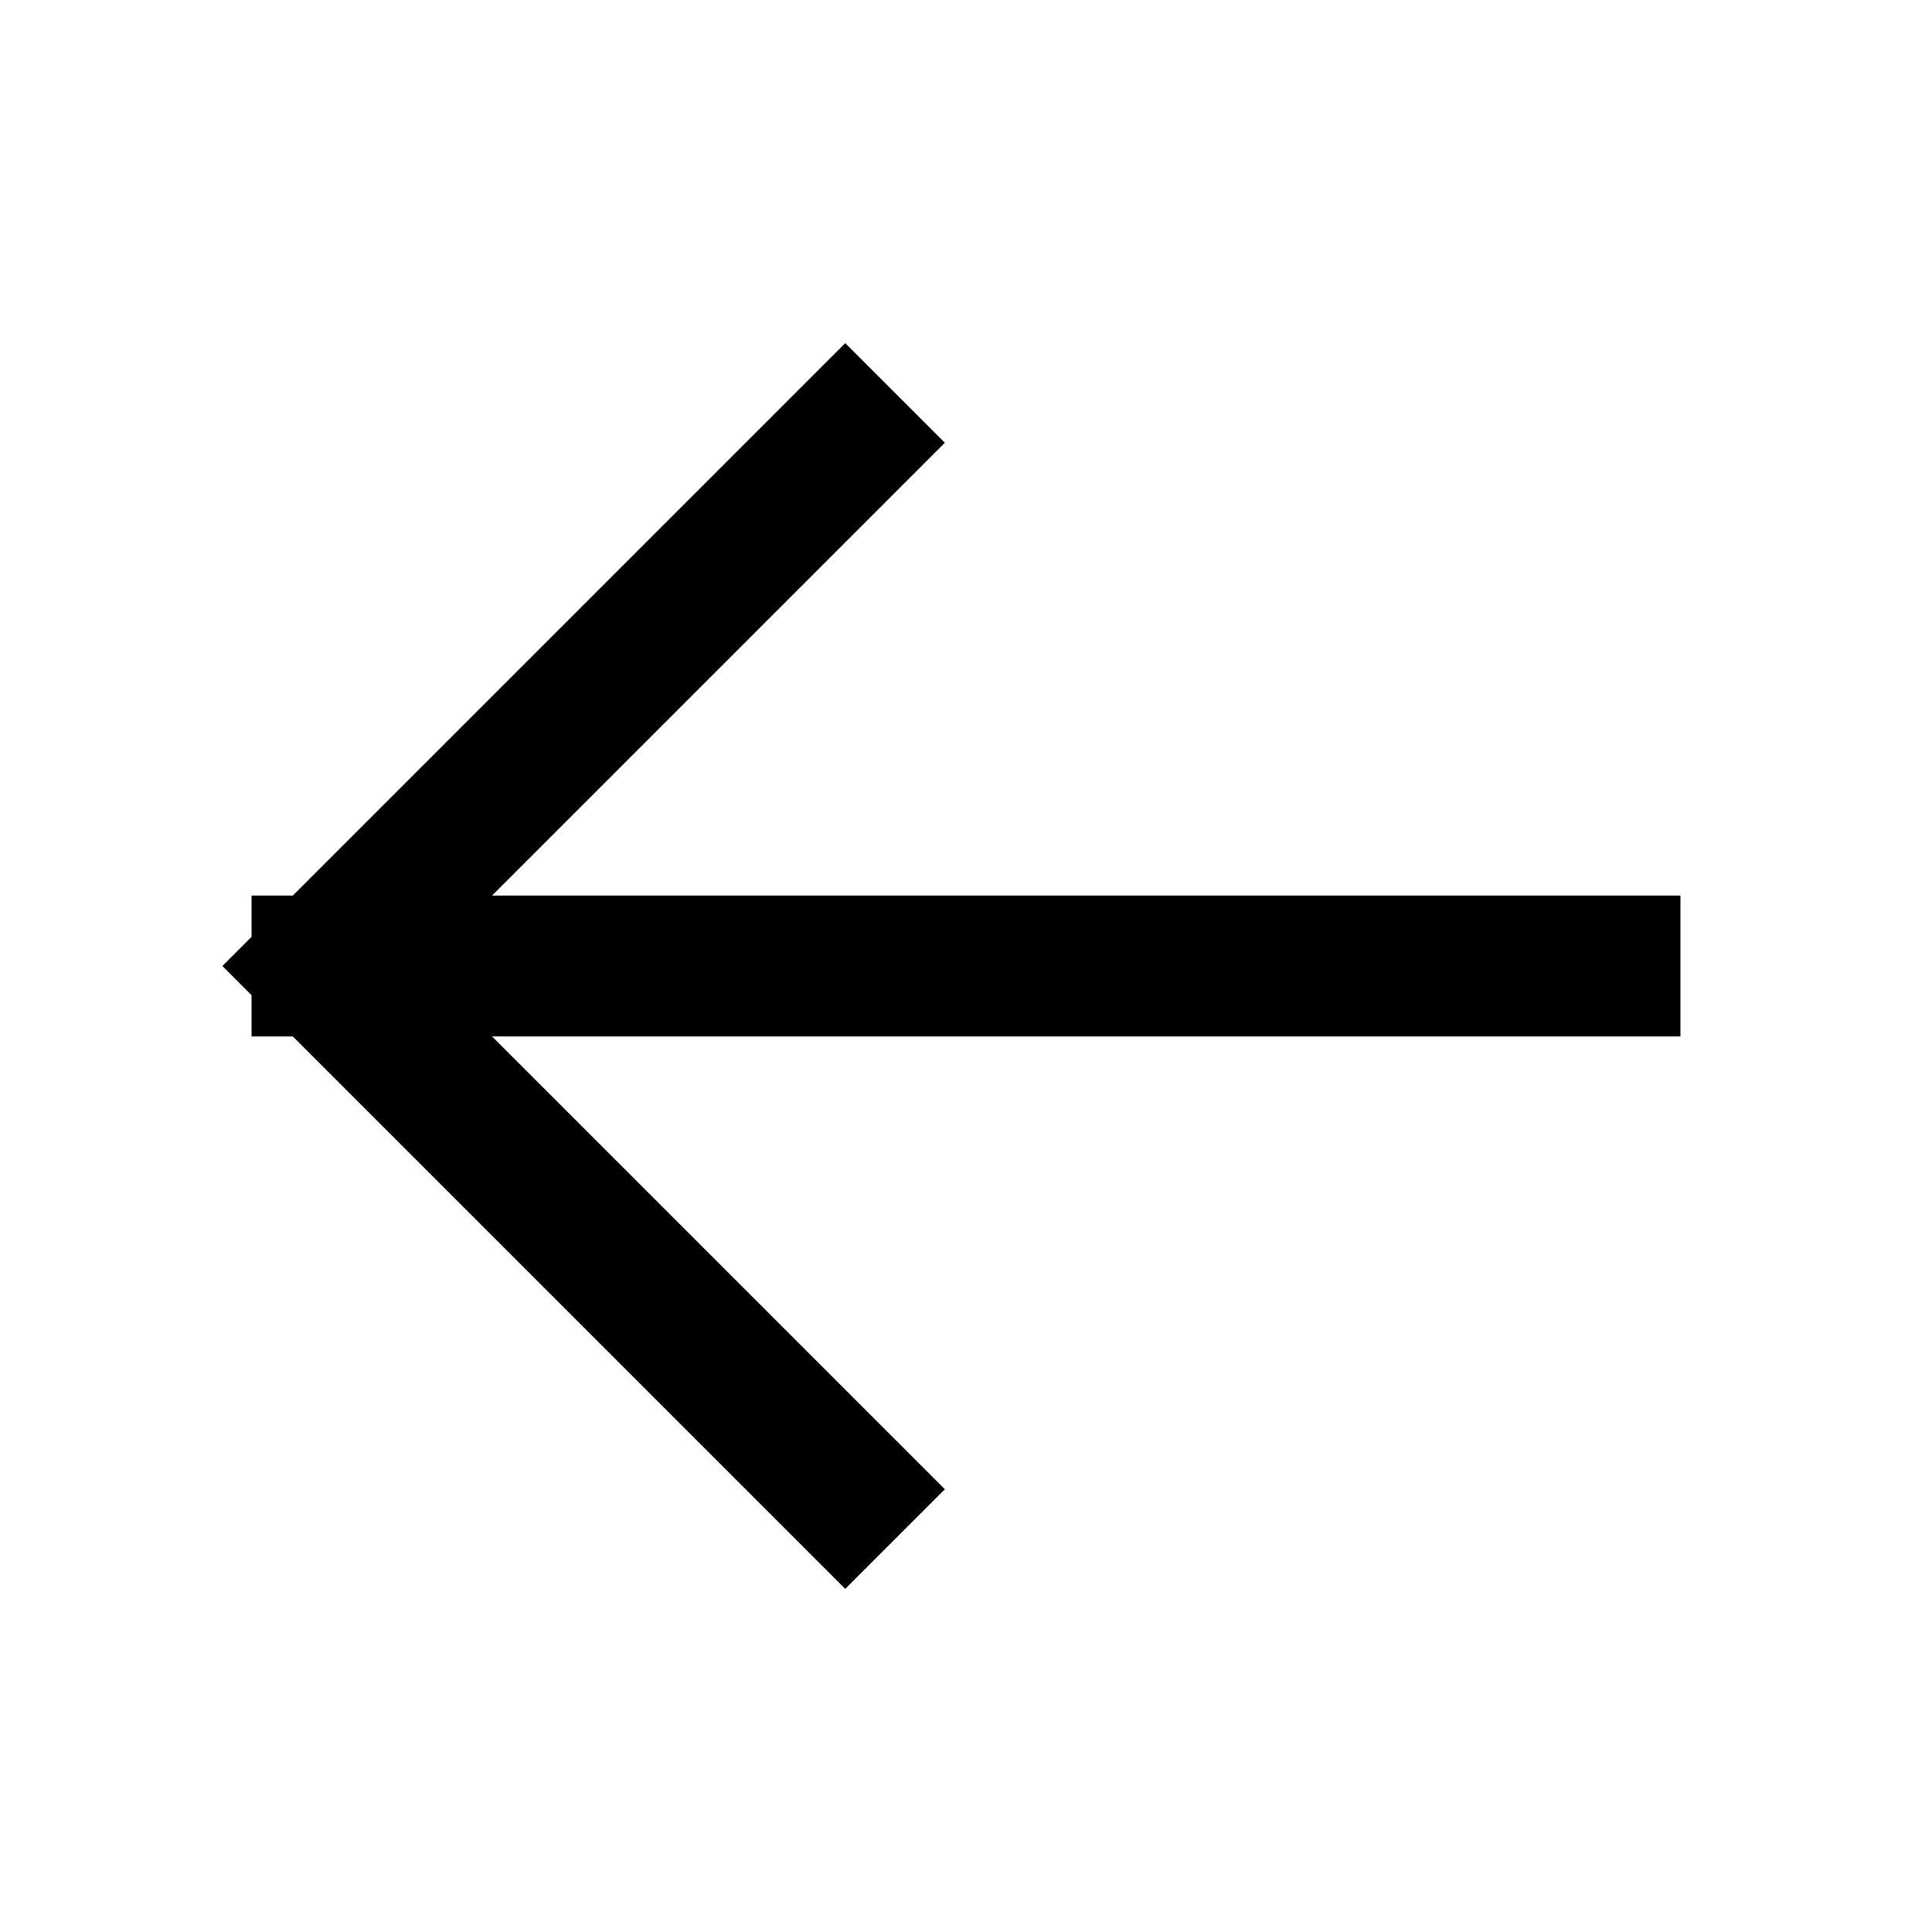
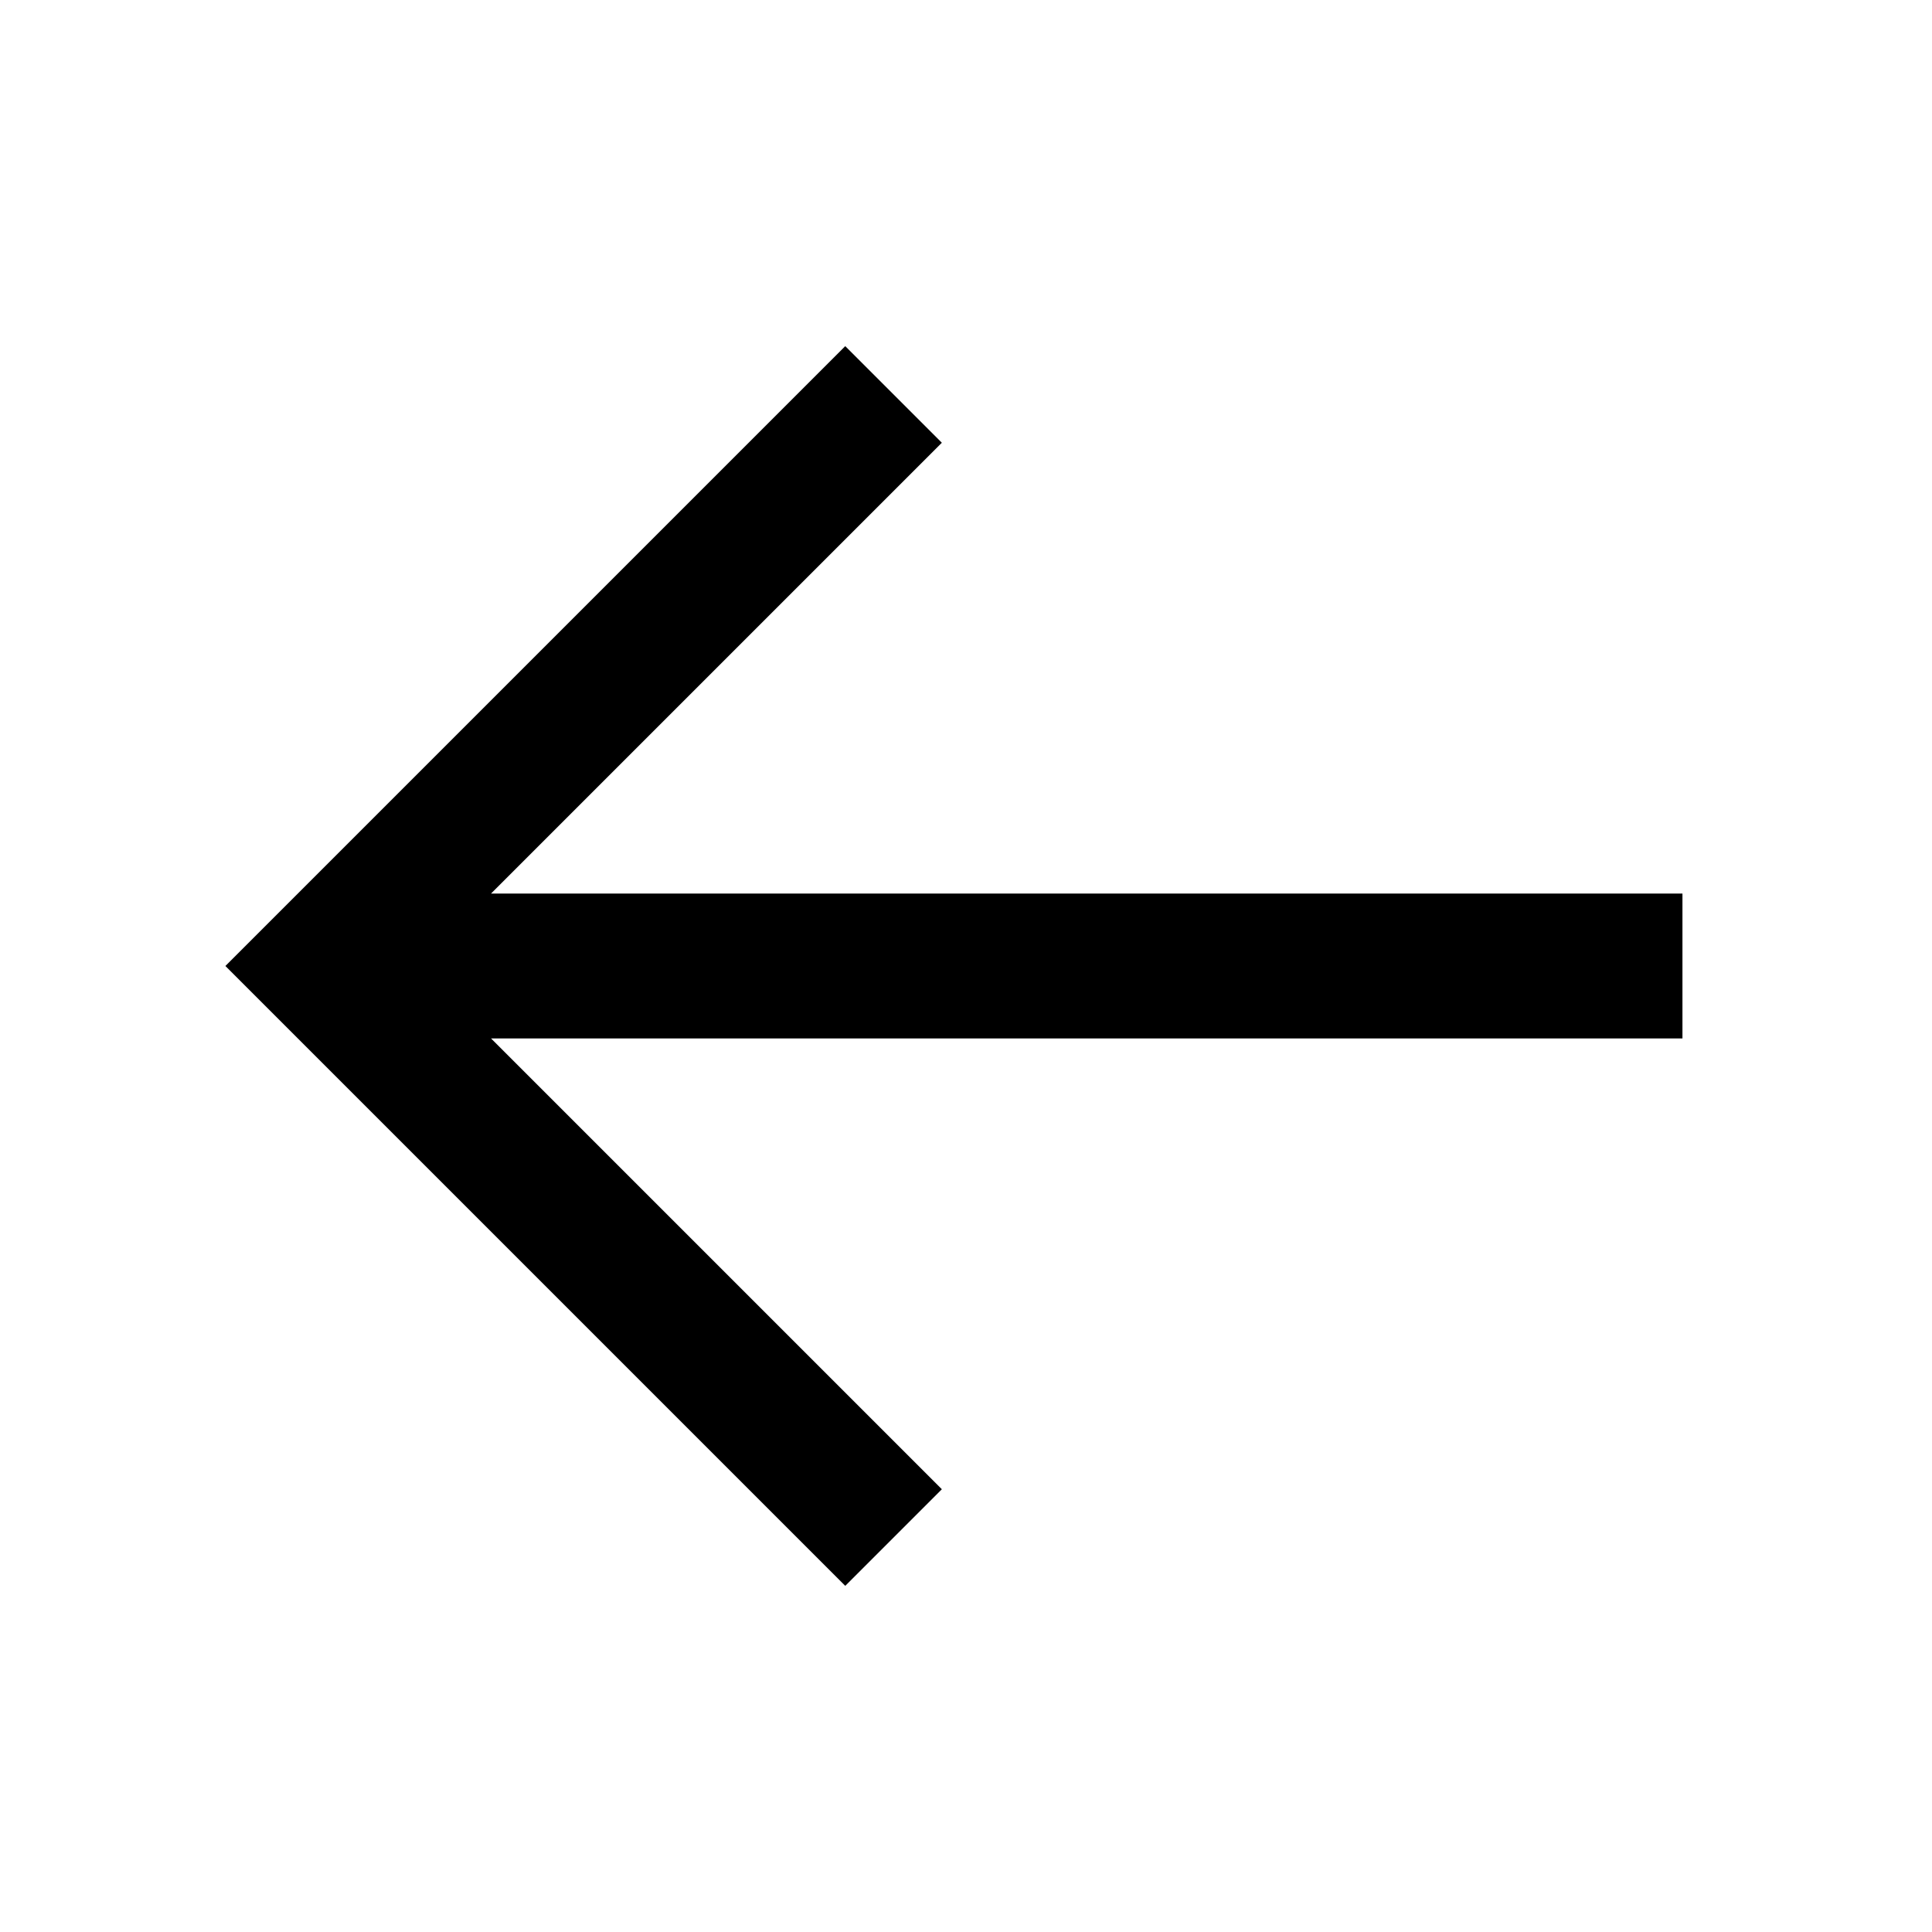
- <svg xmlns="http://www.w3.org/2000/svg" width="24" height="24" viewBox="0 0 24 24" fill="none" stroke="currentColor" stroke-width="1.75" stroke-linecap="square" stroke-linejoin="miter">
-   <path d="M20 12H4M10.5 5.5L4 12L10.5 18.5" />
+ <svg xmlns="http://www.w3.org/2000/svg" width="24" height="24" viewBox="0 0 24 24" fill="currentColor">
+   <polygon points="10.5 19.7 2.8 12 10.5 4.3 11.7 5.5 6.1 11.1 20.9 11.1 20.9 12.9 6.1 12.9 11.7 18.5 10.5 19.7" />
</svg>
